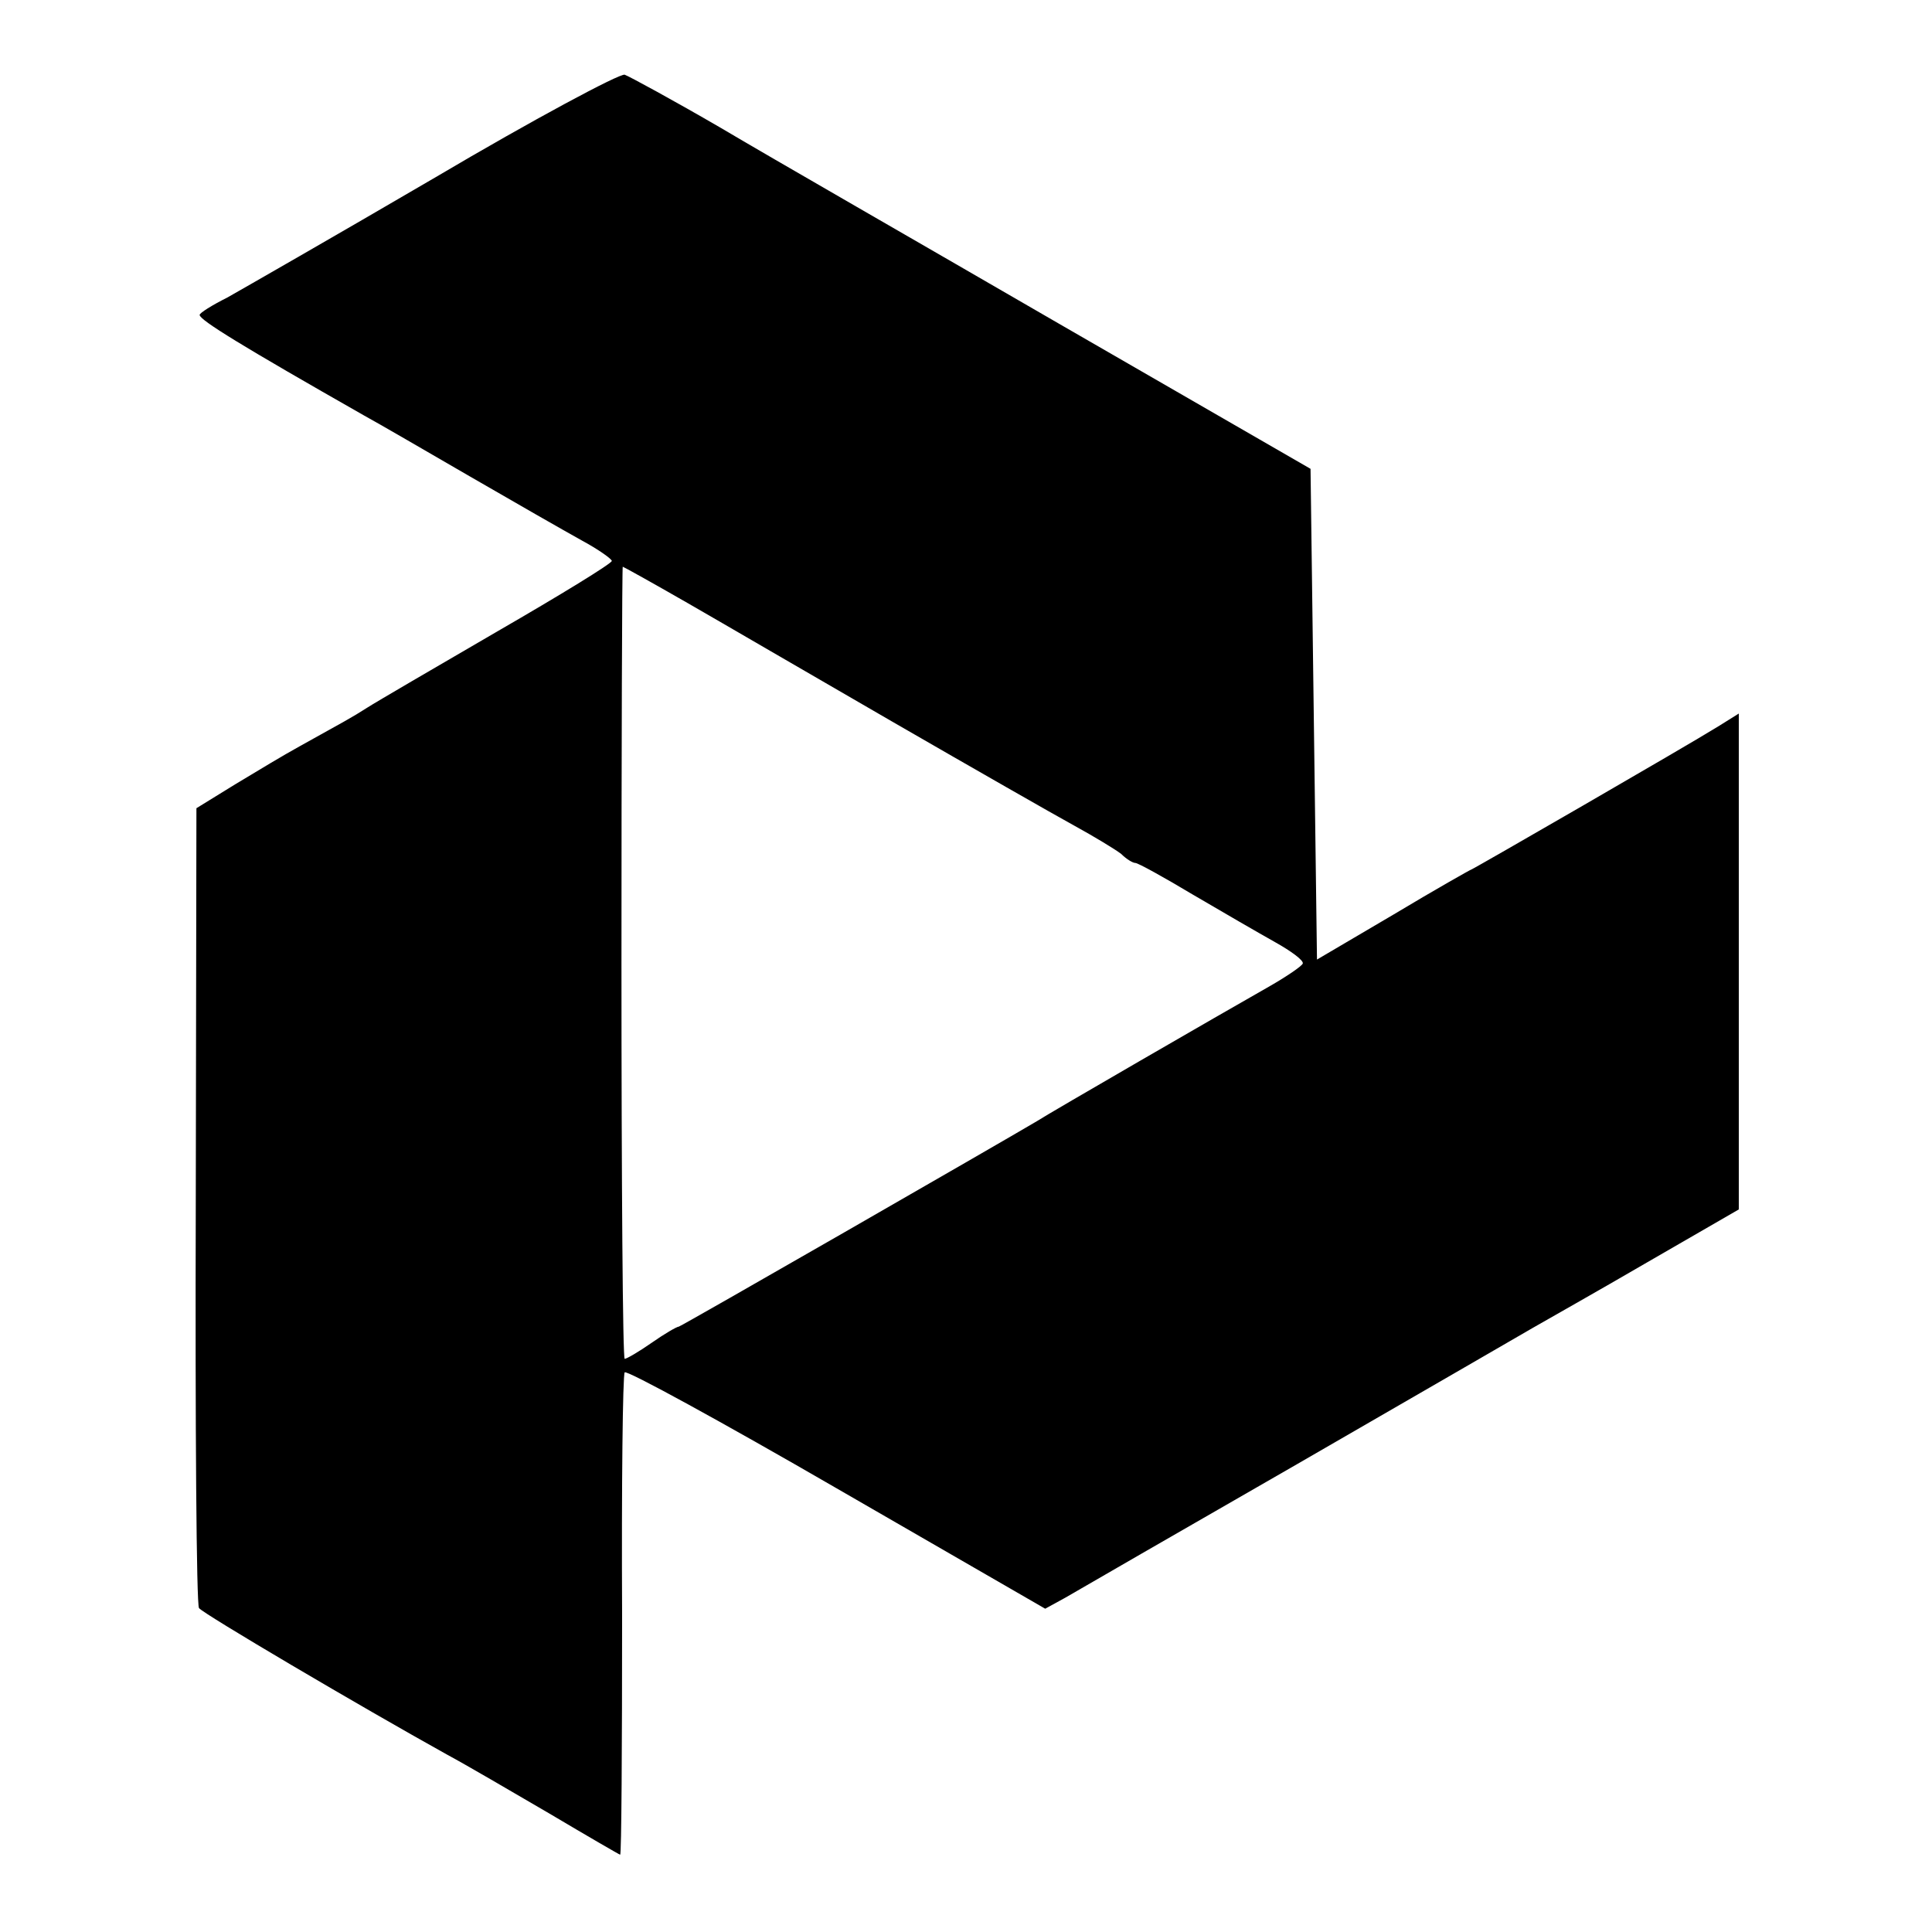
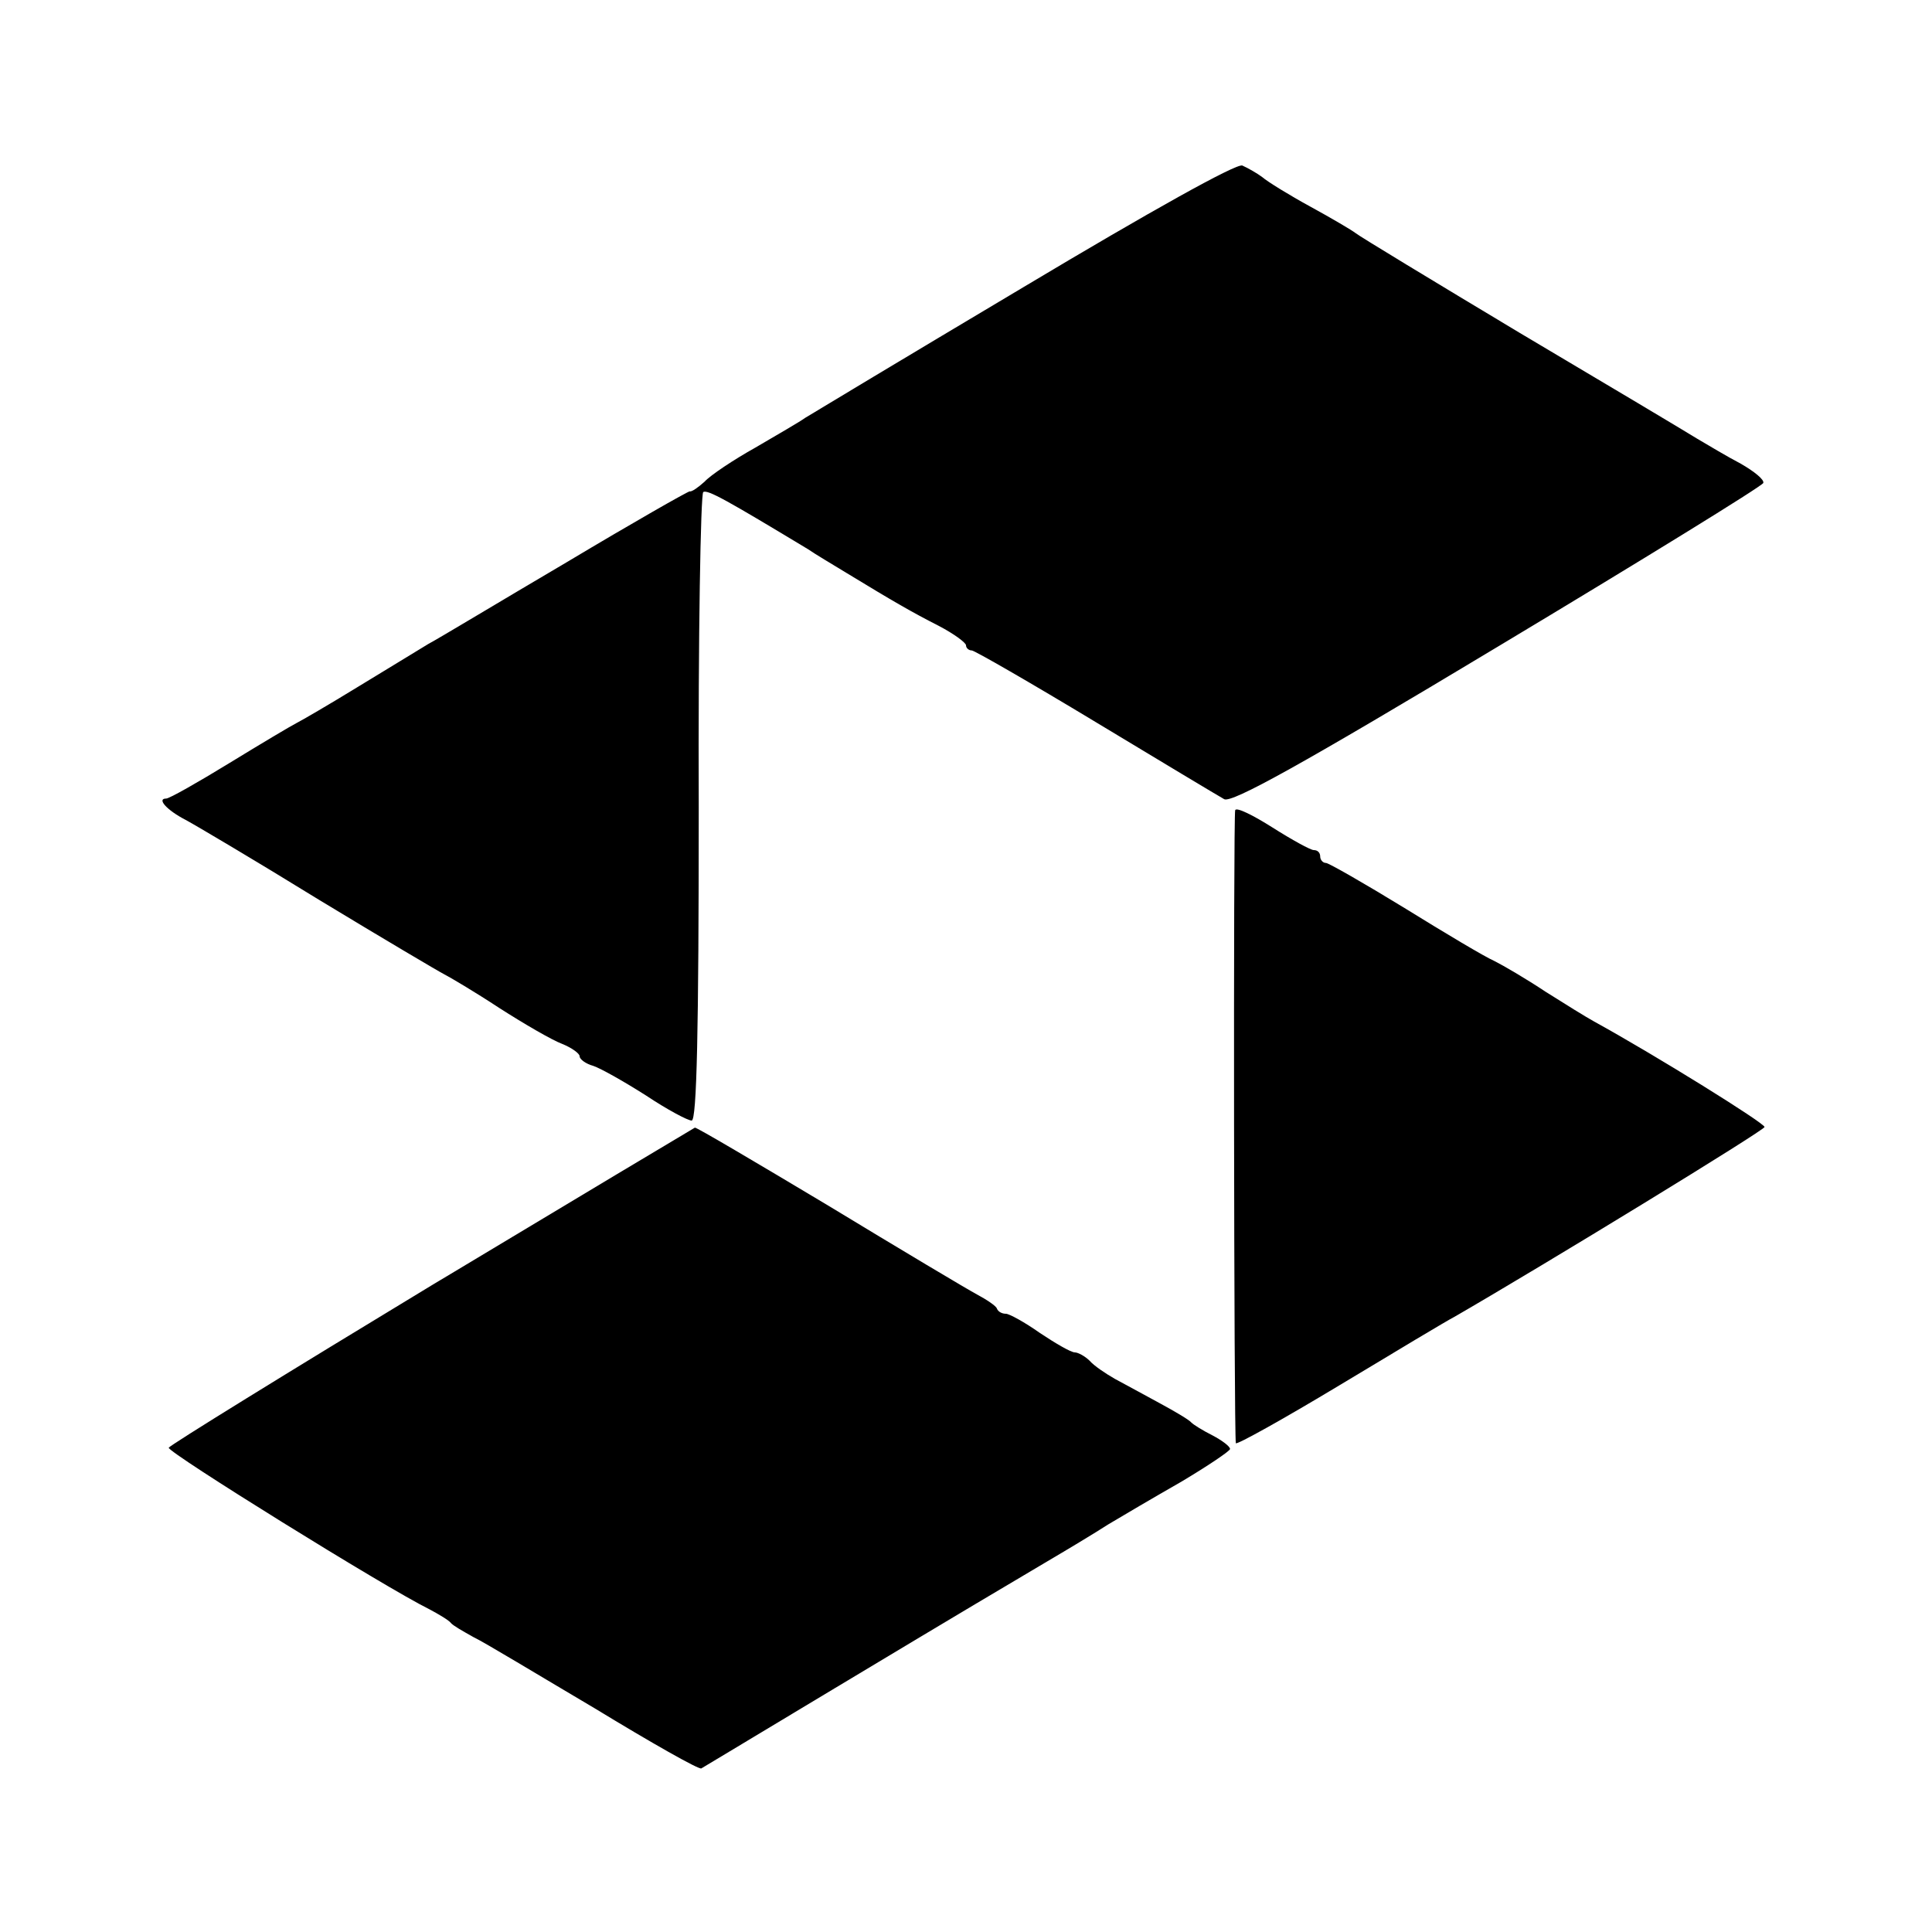
<svg xmlns="http://www.w3.org/2000/svg" version="1.0" width="300pt" height="300pt" viewBox="0 0 300 300" preserveAspectRatio="xMidYMid meet">
  <g transform="translate(0,300) scale(0.1,-0.1)" fill="#000000" stroke="none">
-     <path d="M675 2724 c-154 -90 -299 -173 -322 -186 -24 -12 -43 -24 -43 -27 0 -8 67 -49 255 -156 22 -12 96 -55 165 -95 69 -40 146 -84 173 -99 26 -14 47 -29 47 -32 0 -4 -80 -53 -177 -109 -98 -57 -189 -110 -203 -119 -25 -16 -35 -21 -105 -60 -22 -12 -67 -39 -100 -59 l-60 -37 -1 -617 c-1 -339 1 -620 5 -625 5 -8 251 -153 386 -228 28 -15 98 -56 158 -91 59 -35 109 -64 110 -64 2 0 3 167 3 371 -1 204 1 374 4 378 3 4 151 -77 329 -180 l324 -187 31 17 c17 10 180 104 361 208 182 105 346 200 365 211 19 11 99 56 178 102 l142 82 0 385 0 385 -32 -20 c-50 -31 -381 -222 -383 -222 -1 0 -56 -31 -121 -70 l-119 -70 -5 381 -5 381 -390 225 c-214 124 -451 260 -525 304 -74 43 -142 80 -150 83 -8 2 -141 -69 -295 -160z m392 -660 c54 -31 198 -115 321 -186 123 -71 249 -143 280 -160 31 -17 64 -37 73 -44 8 -8 18 -14 22 -14 4 0 44 -22 89 -49 46 -27 103 -60 128 -74 25 -14 44 -28 43 -33 -1 -4 -26 -21 -56 -38 -67 -38 -337 -194 -357 -207 -59 -35 -553 -319 -556 -319 -3 0 -22 -11 -42 -25 -20 -14 -39 -25 -42 -25 -3 0 -5 277 -5 615 0 338 1 615 2 615 1 0 46 -25 100 -56z" />
+     <path d="M1589 2554 c-178 -106 -331 -198 -339 -203 -8 -6 -43 -26 -77 -46 -34 -19 -70 -43 -79 -53 -10 -9 -20 -16 -23 -15 -3 0 -89 -49 -191 -110 -102 -60 -198 -118 -215 -127 -16 -10 -66 -40 -110 -67 -44 -27 -87 -52 -95 -56 -8 -4 -55 -32 -104 -62 -49 -30 -93 -55 -98 -55 -15 0 1 -18 30 -33 15 -8 108 -63 207 -124 99 -60 187 -112 195 -116 8 -4 47 -27 85 -52 39 -25 82 -50 98 -56 15 -6 27 -15 27 -19 0 -5 10 -12 21 -15 12 -4 49 -25 82 -46 33 -22 65 -39 71 -39 8 0 11 140 11 486 -1 267 3 487 7 490 7 4 37 -13 163 -89 10 -7 37 -23 60 -37 74 -45 100 -60 143 -82 23 -12 42 -26 42 -30 0 -4 4 -8 9 -8 4 0 91 -50 192 -111 101 -61 191 -115 200 -120 12 -6 119 53 425 237 225 135 410 249 412 254 2 5 -14 18 -35 30 -21 11 -51 29 -68 39 -16 10 -140 84 -275 164 -135 81 -249 150 -255 155 -5 4 -37 23 -70 41 -33 18 -67 39 -75 46 -8 6 -22 14 -31 18 -10 3 -141 -70 -340 -189z" />
+     <path d="M1918 1742 c-3 -6 -2 -966 1 -983 1 -3 73 37 161 90 88 53 168 101 178 106 142 82 482 290 482 295 0 6 -167 110 -265 164 -11 6 -45 27 -75 46 -30 20 -66 41 -80 48 -14 6 -76 43 -139 82 -62 38 -118 70 -122 70 -5 0 -9 5 -9 10 0 6 -4 10 -10 10 -5 0 -34 16 -64 35 -30 19 -56 32 -58 27z" />
+     <path d="M670 1004 c-223 -135 -406 -248 -408 -252 -2 -7 336 -217 405 -251 15 -8 30 -17 33 -21 3 -4 19 -13 35 -22 17 -8 101 -59 189 -111 87 -53 161 -95 165 -93 3 2 97 58 208 125 225 135 234 140 325 194 34 20 79 47 99 60 20 12 71 42 113 66 42 25 76 48 76 51 0 4 -12 13 -27 21 -16 8 -30 17 -33 20 -3 4 -25 17 -49 30 -24 13 -55 30 -70 38 -14 8 -32 20 -39 28 -7 7 -18 13 -23 13 -6 0 -30 14 -54 30 -24 17 -48 30 -53 30 -6 0 -12 3 -14 8 -1 4 -16 14 -31 22 -15 8 -119 70 -231 138 -112 67 -205 122 -207 121 -2 -1 -186 -111 -409 -245z" />
  </g>
</svg>
